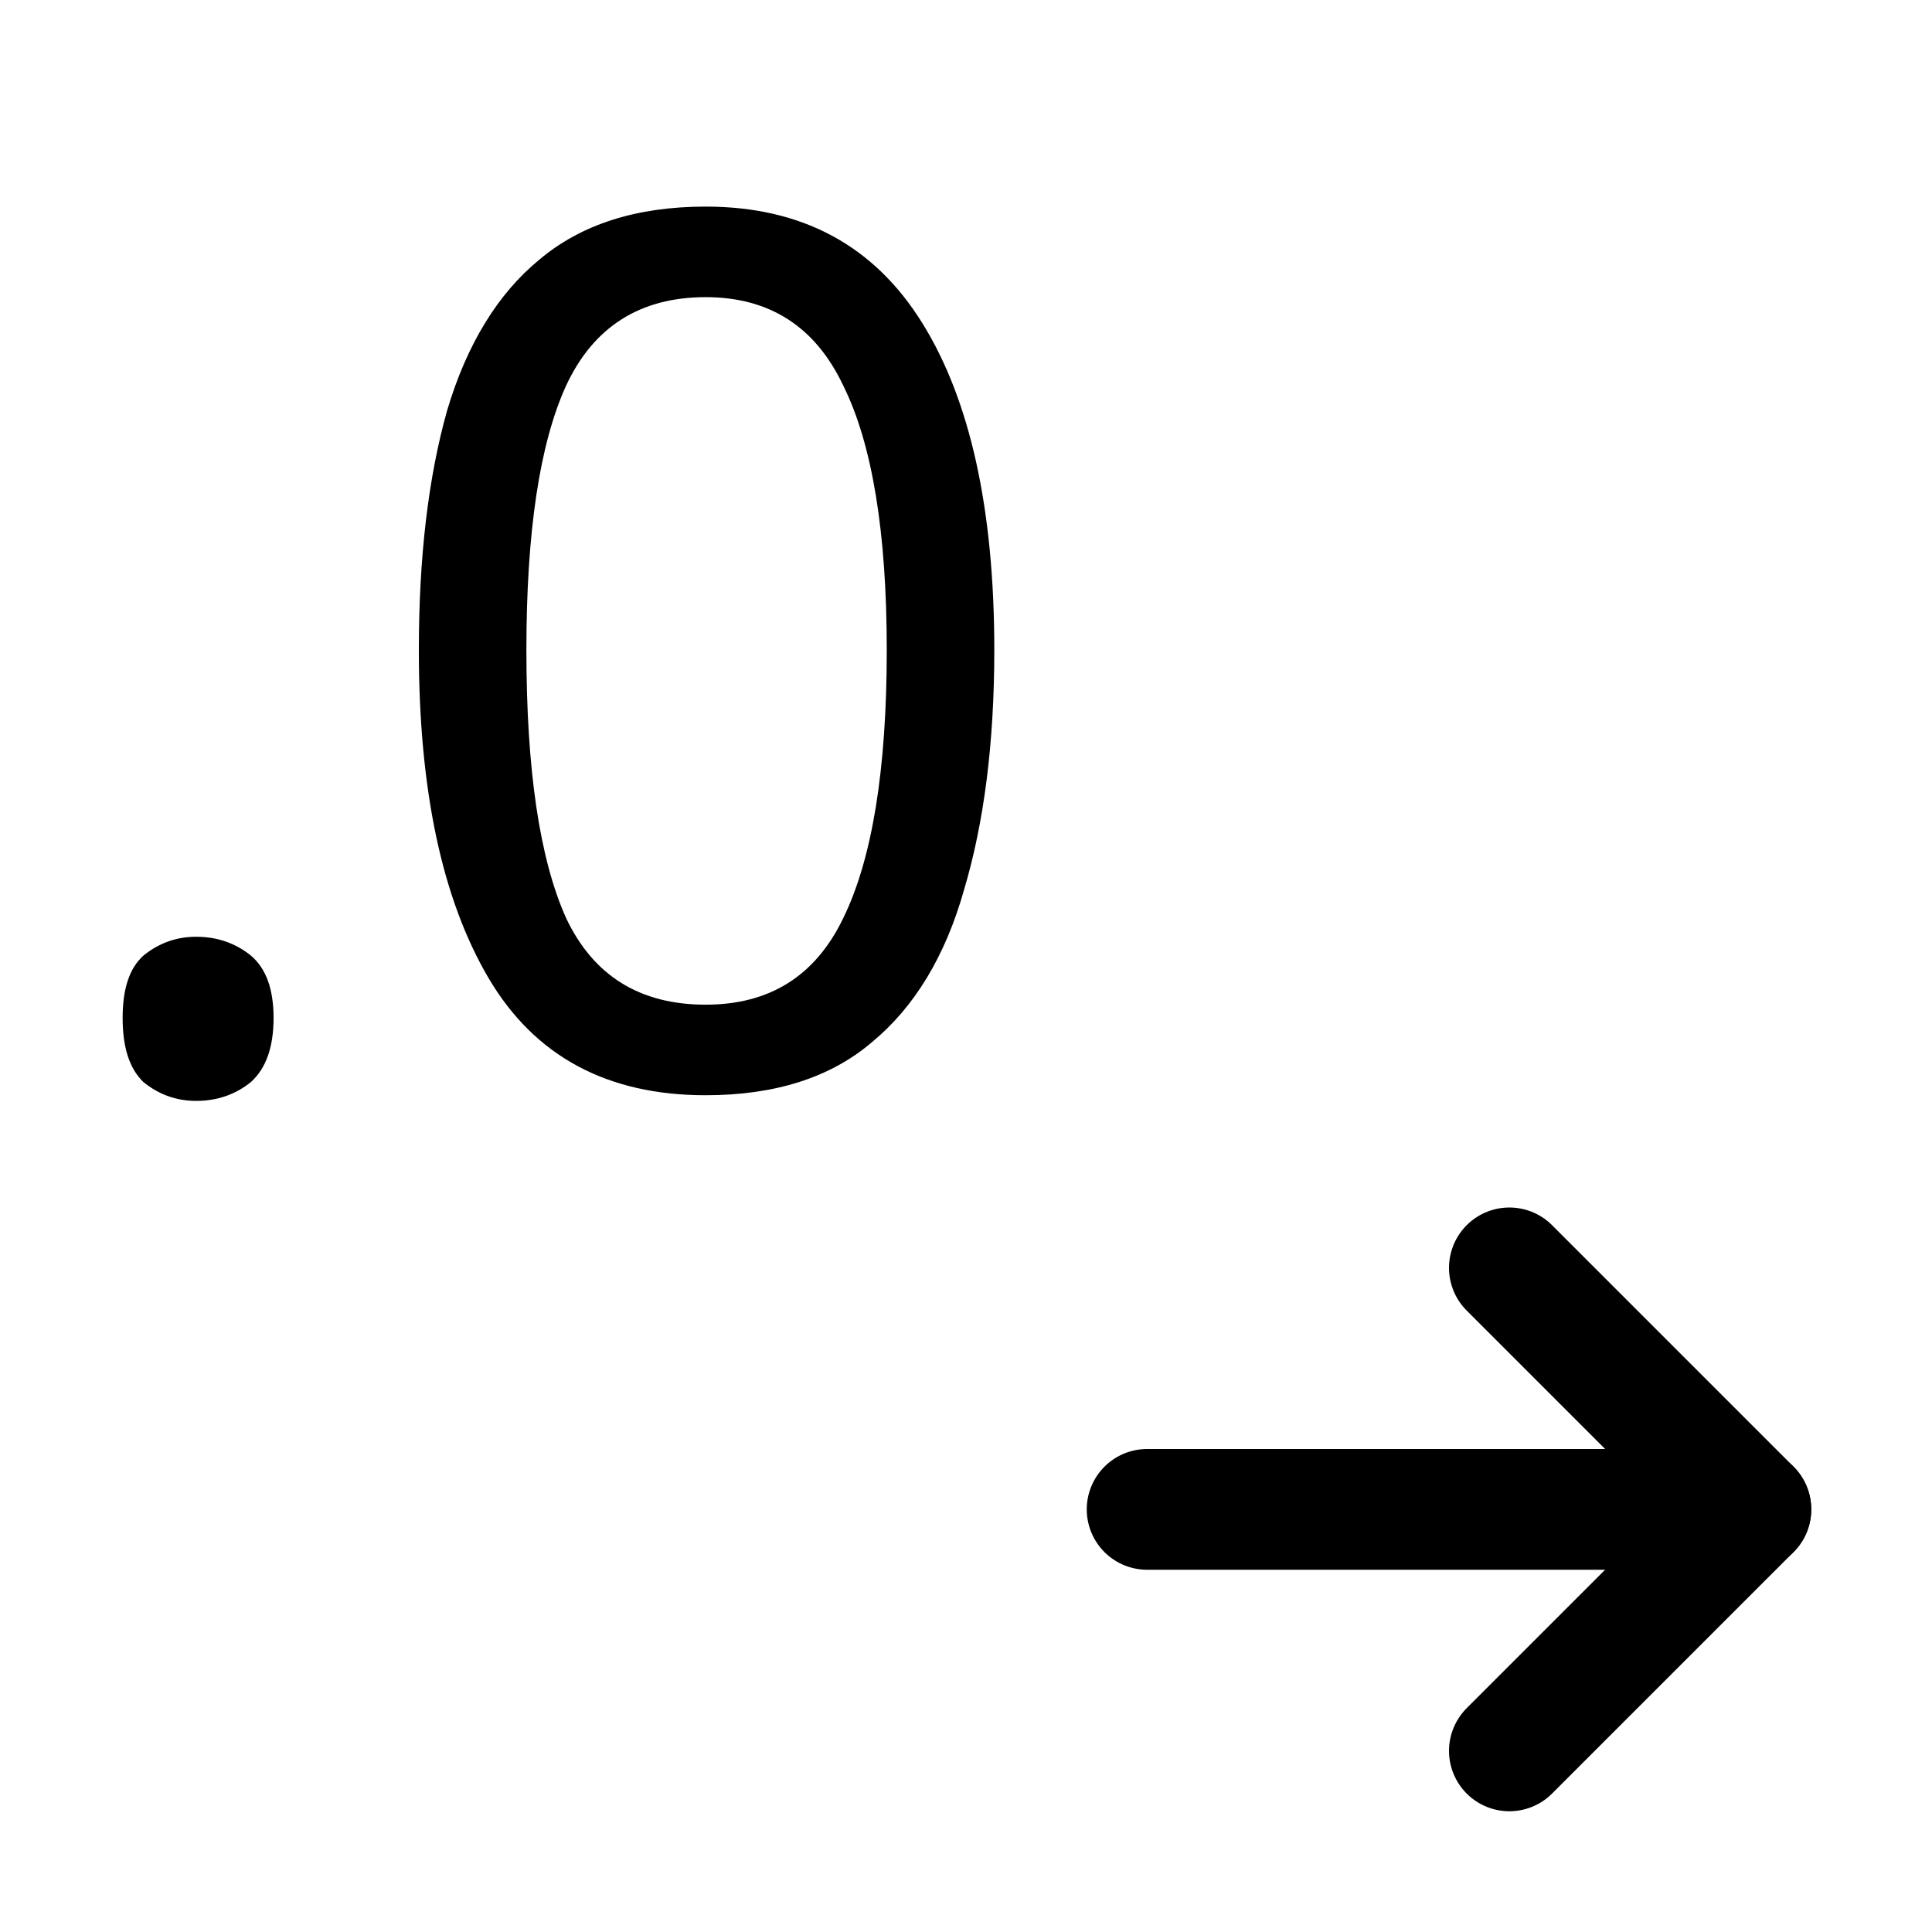
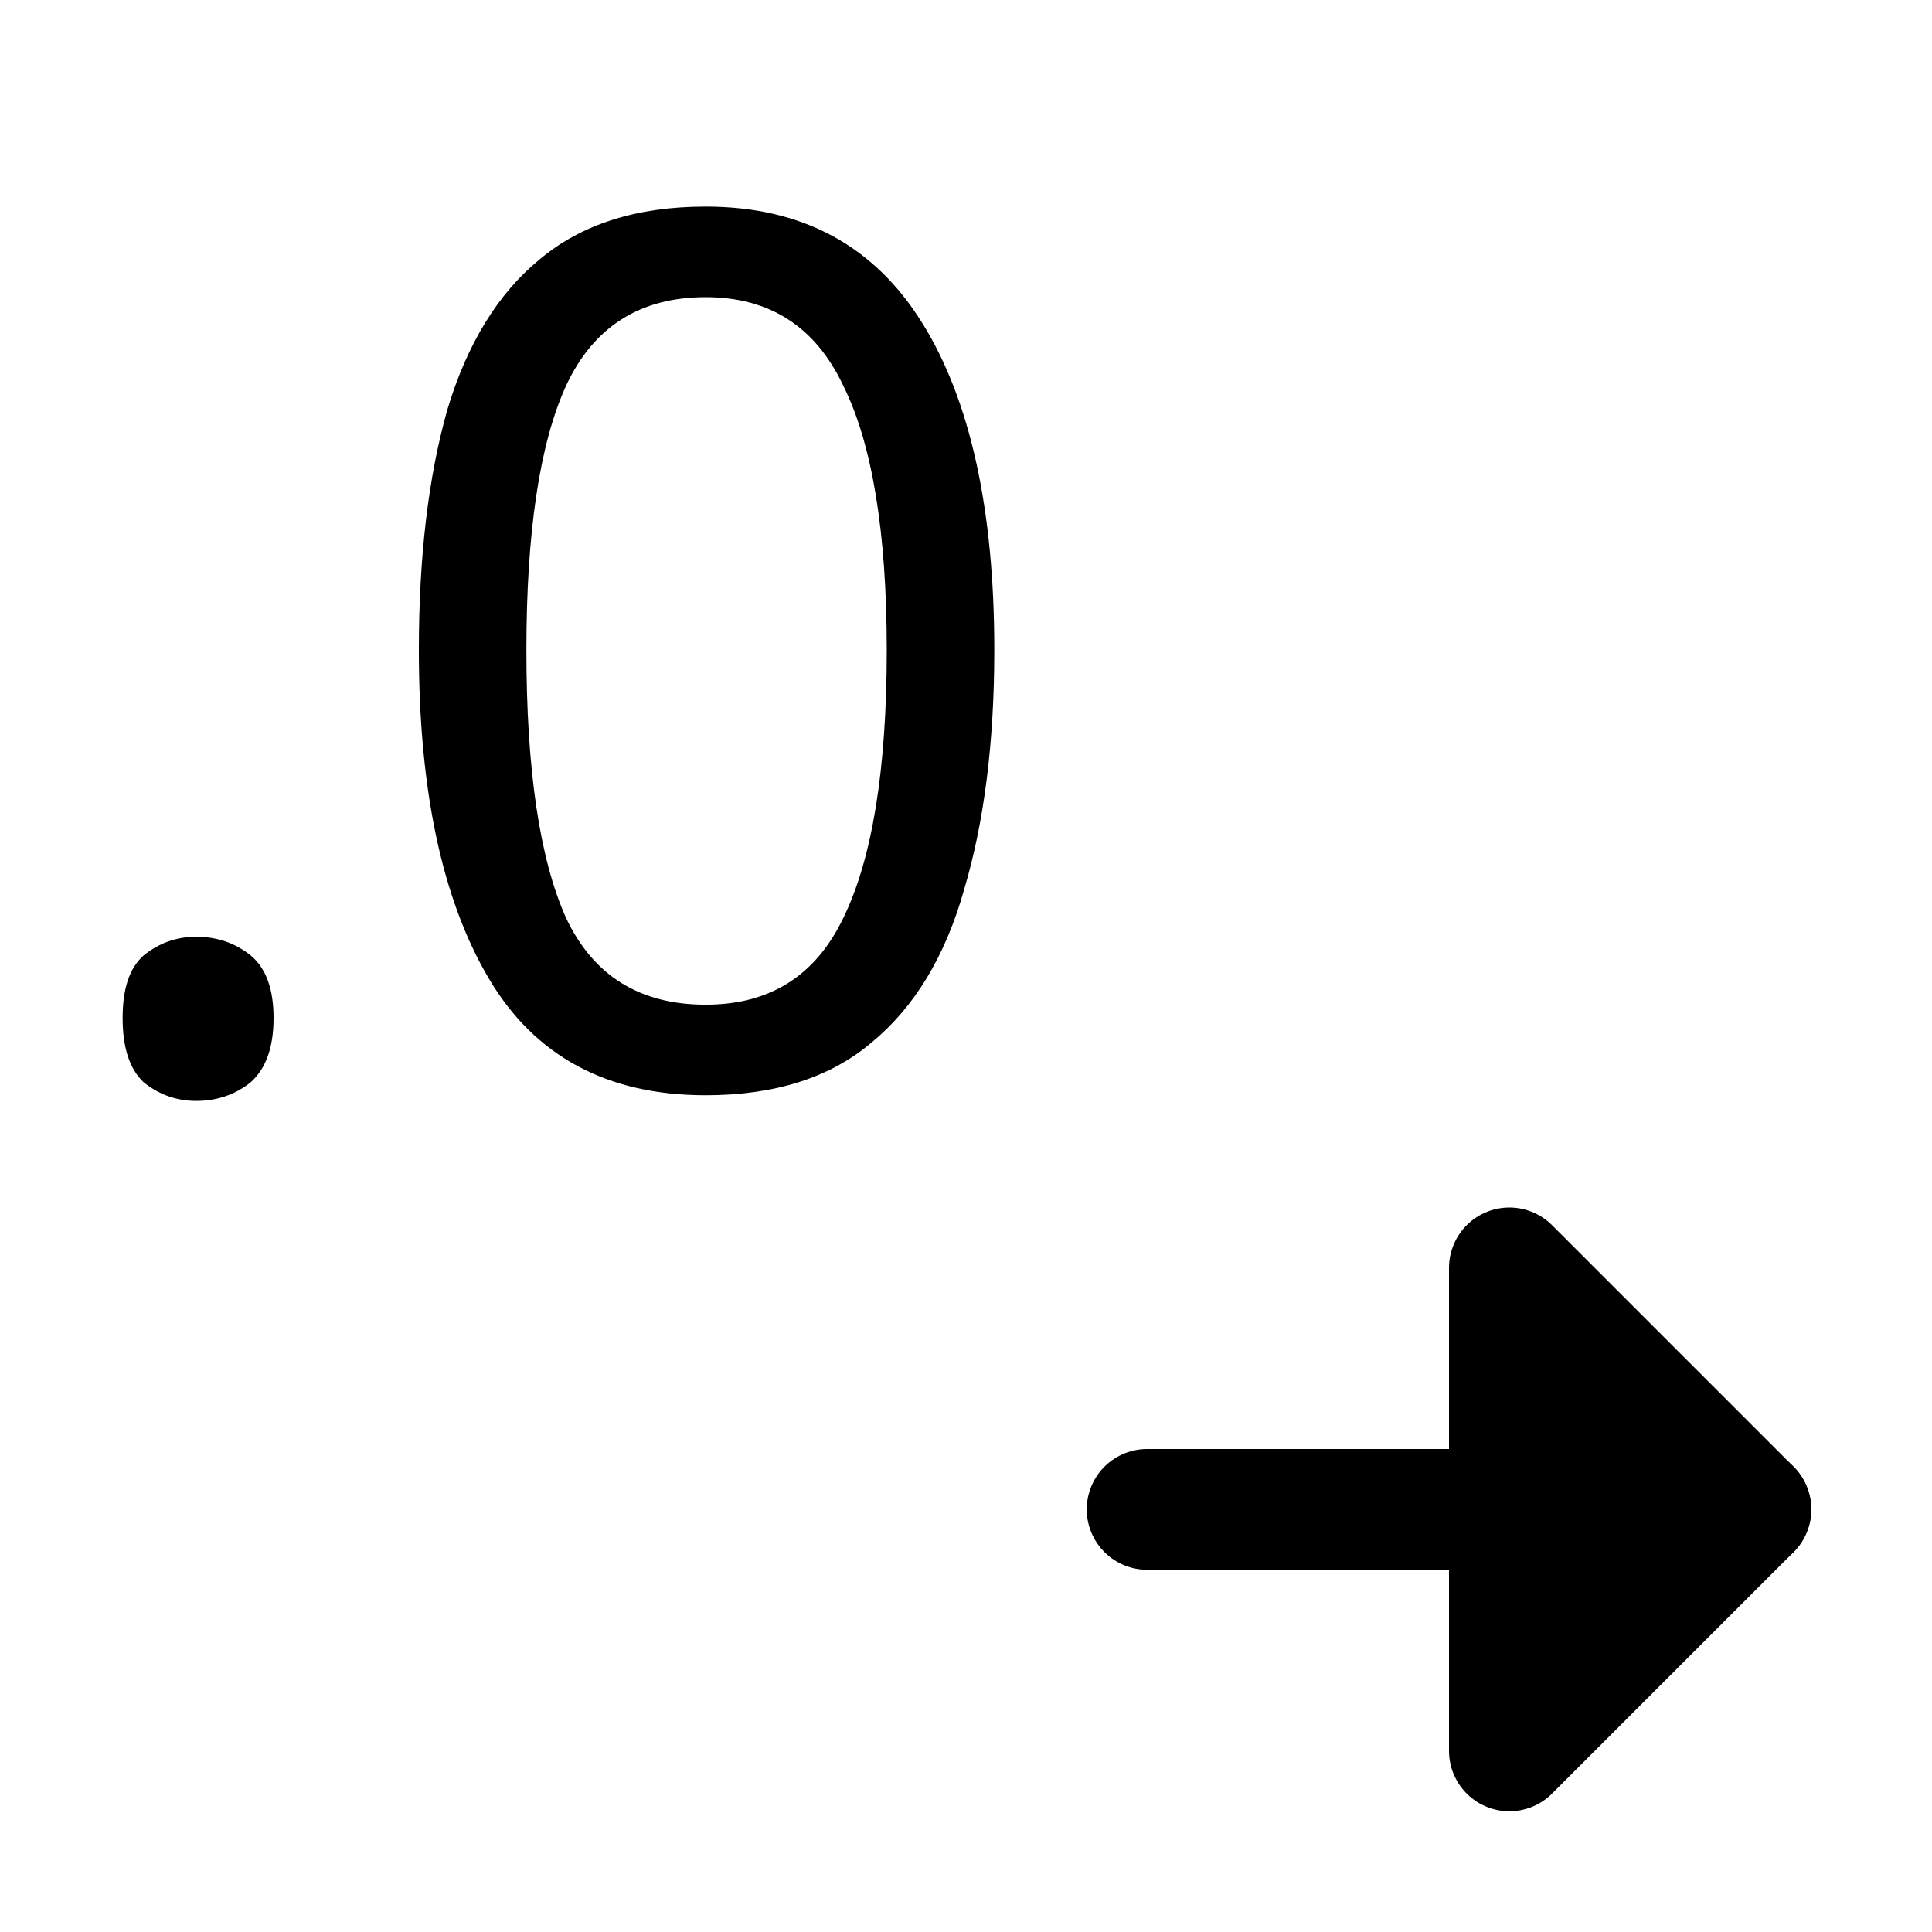
<svg xmlns="http://www.w3.org/2000/svg" height="16" width="16" version="1.1" id="svg5">
  <defs id="defs7" />
  <text xml:space="preserve" style="font-style:normal;font-variant:normal;font-weight:normal;font-stretch:normal;font-size:10.032px;line-height:1.25;font-family:Contemporary;-inkscape-font-specification:Contemporary;letter-spacing:0px;word-spacing:0px;fill:#000000;fill-opacity:1;stroke:none;stroke-width:1" x="0.296" y="8.975" id="text821">
    <tspan id="tspan819" x="0.296" y="8.975" style="stroke-width:1">.0</tspan>
  </text>
  <path style="fill:none;stroke:#000000;stroke-width:1px;stroke-linecap:round;stroke-linejoin:miter;stroke-opacity:1" d="m 9.5,12.5 h 5" id="path823" />
-   <path style="fill:none;stroke:#000000;stroke-width:1px;stroke-linecap:round;stroke-linejoin:round;stroke-opacity:1" d="m 12.5,10.5 2,2 -2,2" id="path825" />
+   <path style="fill:#000000;stroke:#000000;stroke-width:1px;stroke-linecap:round;stroke-linejoin:round;stroke-opacity:1;fill-opacity:1" d="m 12.5,14.5 2,-2 -2,-2 z" id="path825" />
</svg>
